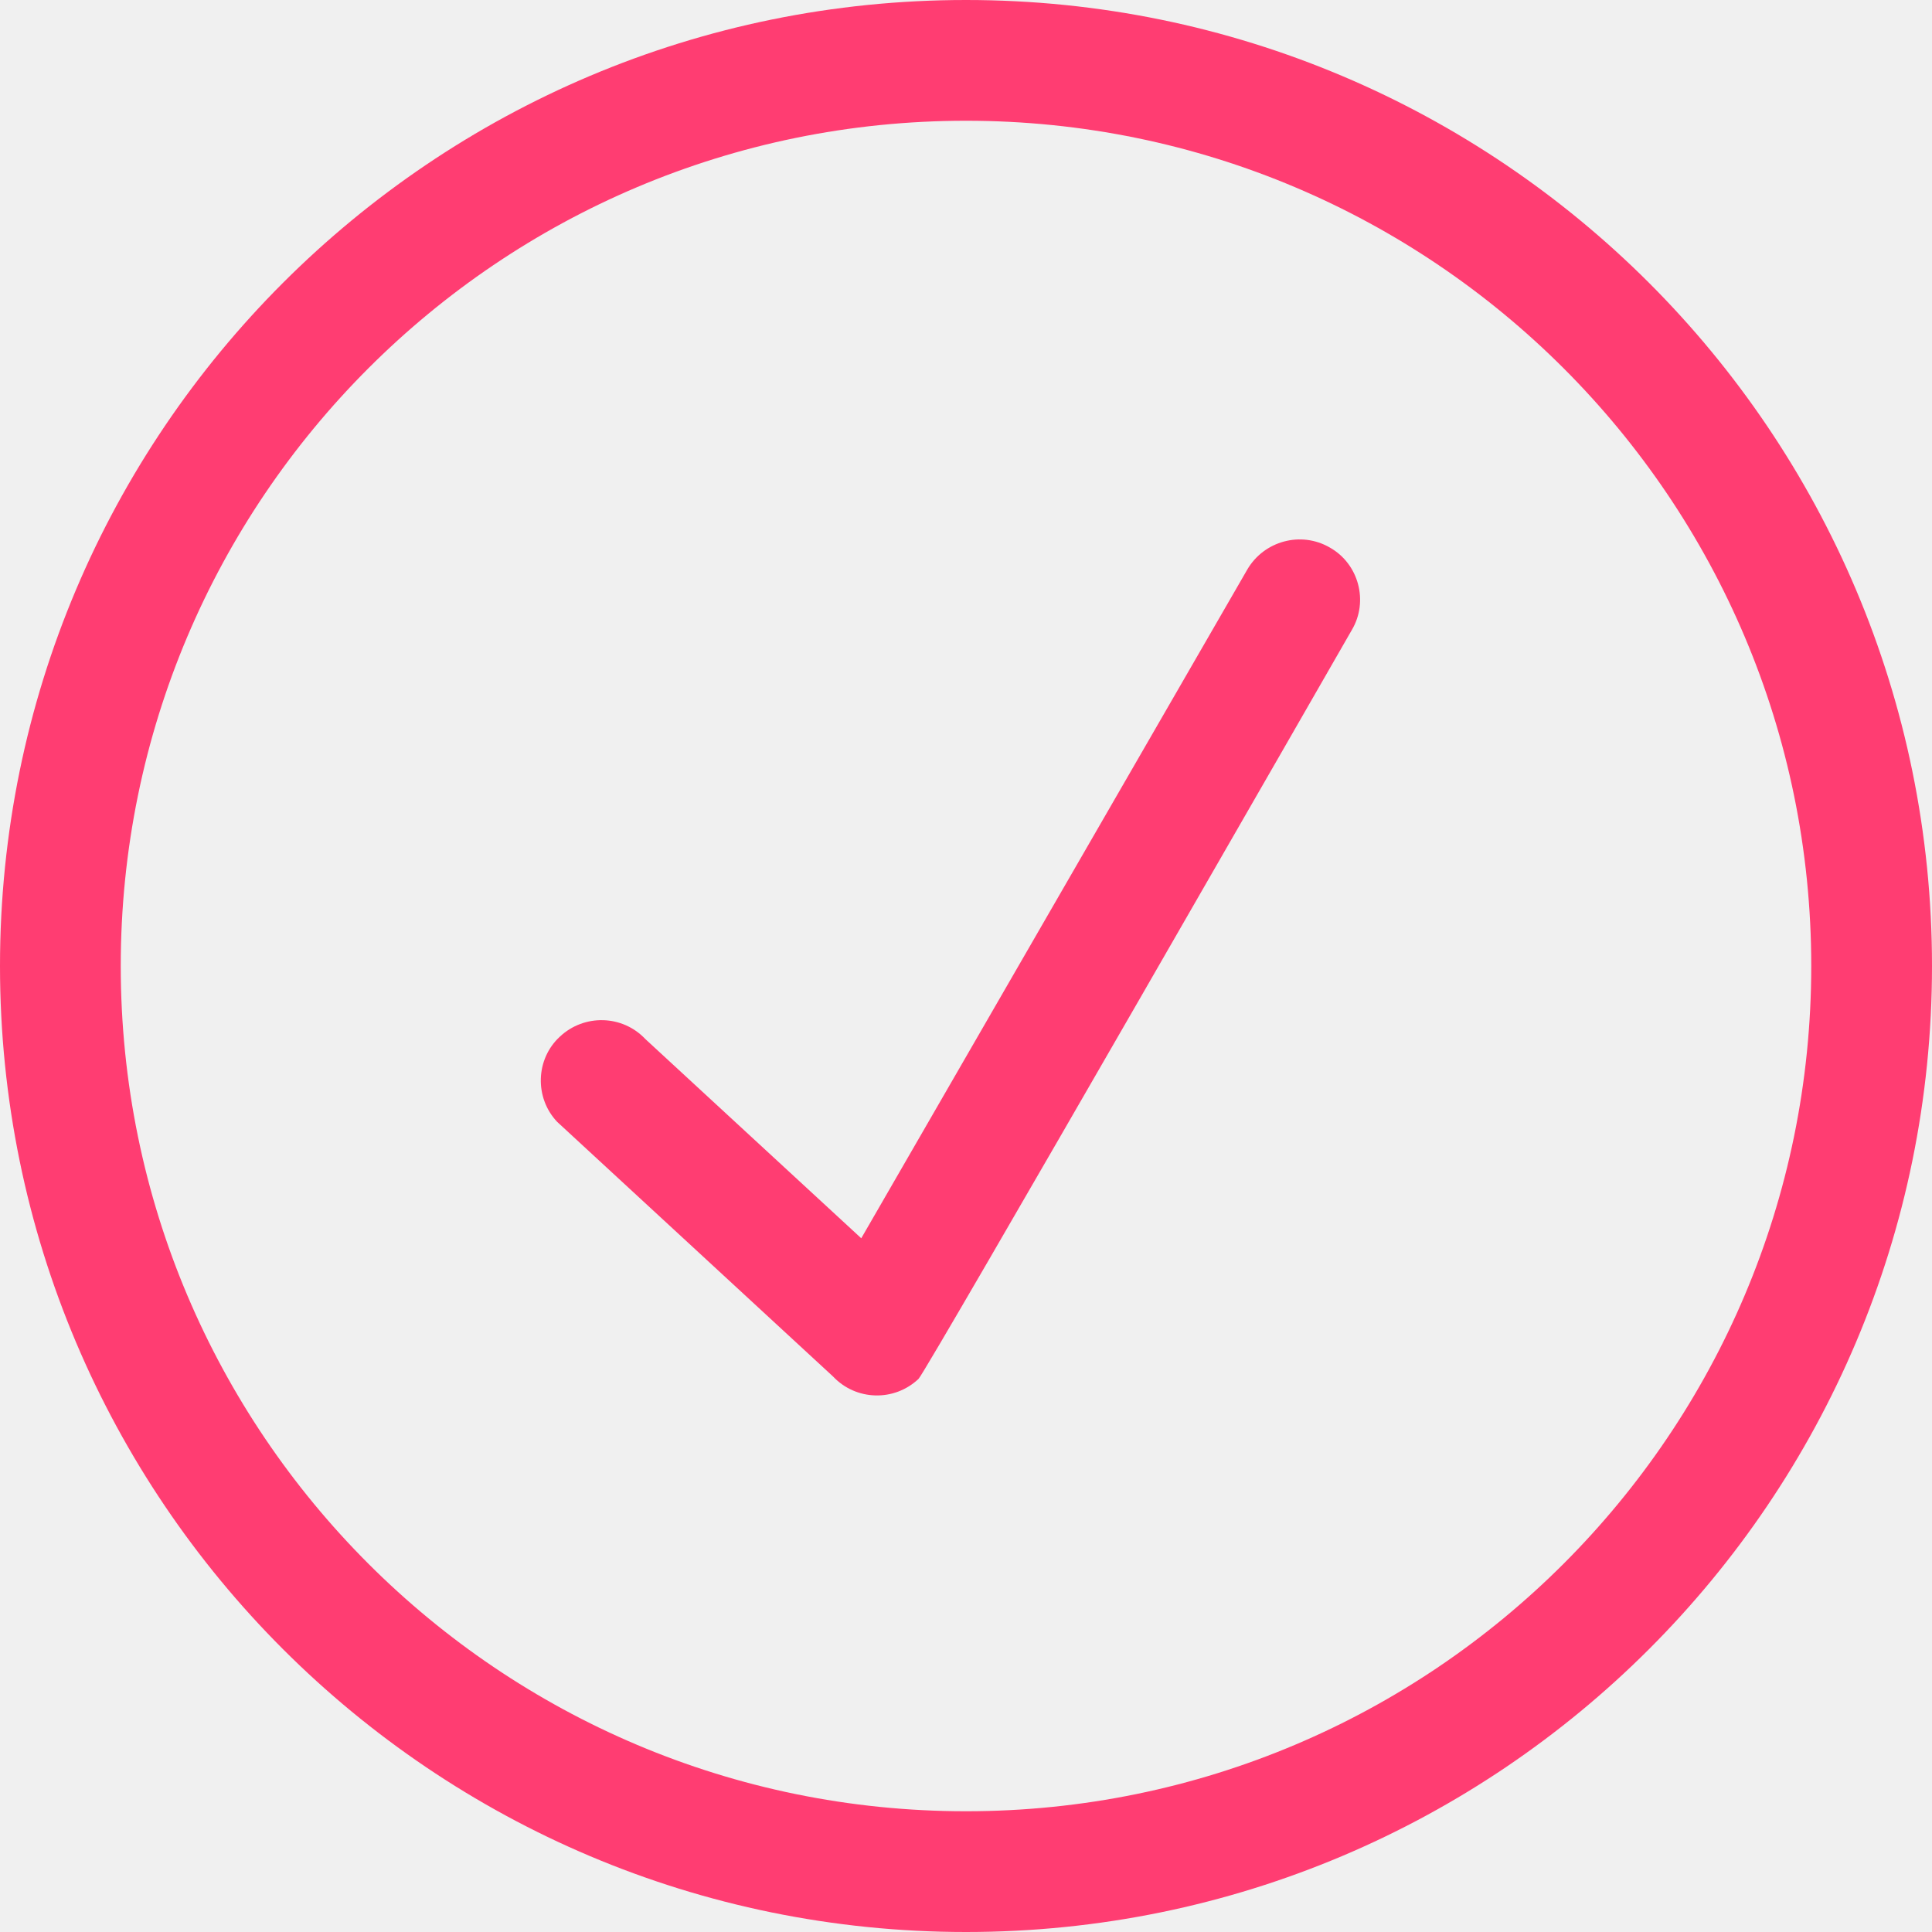
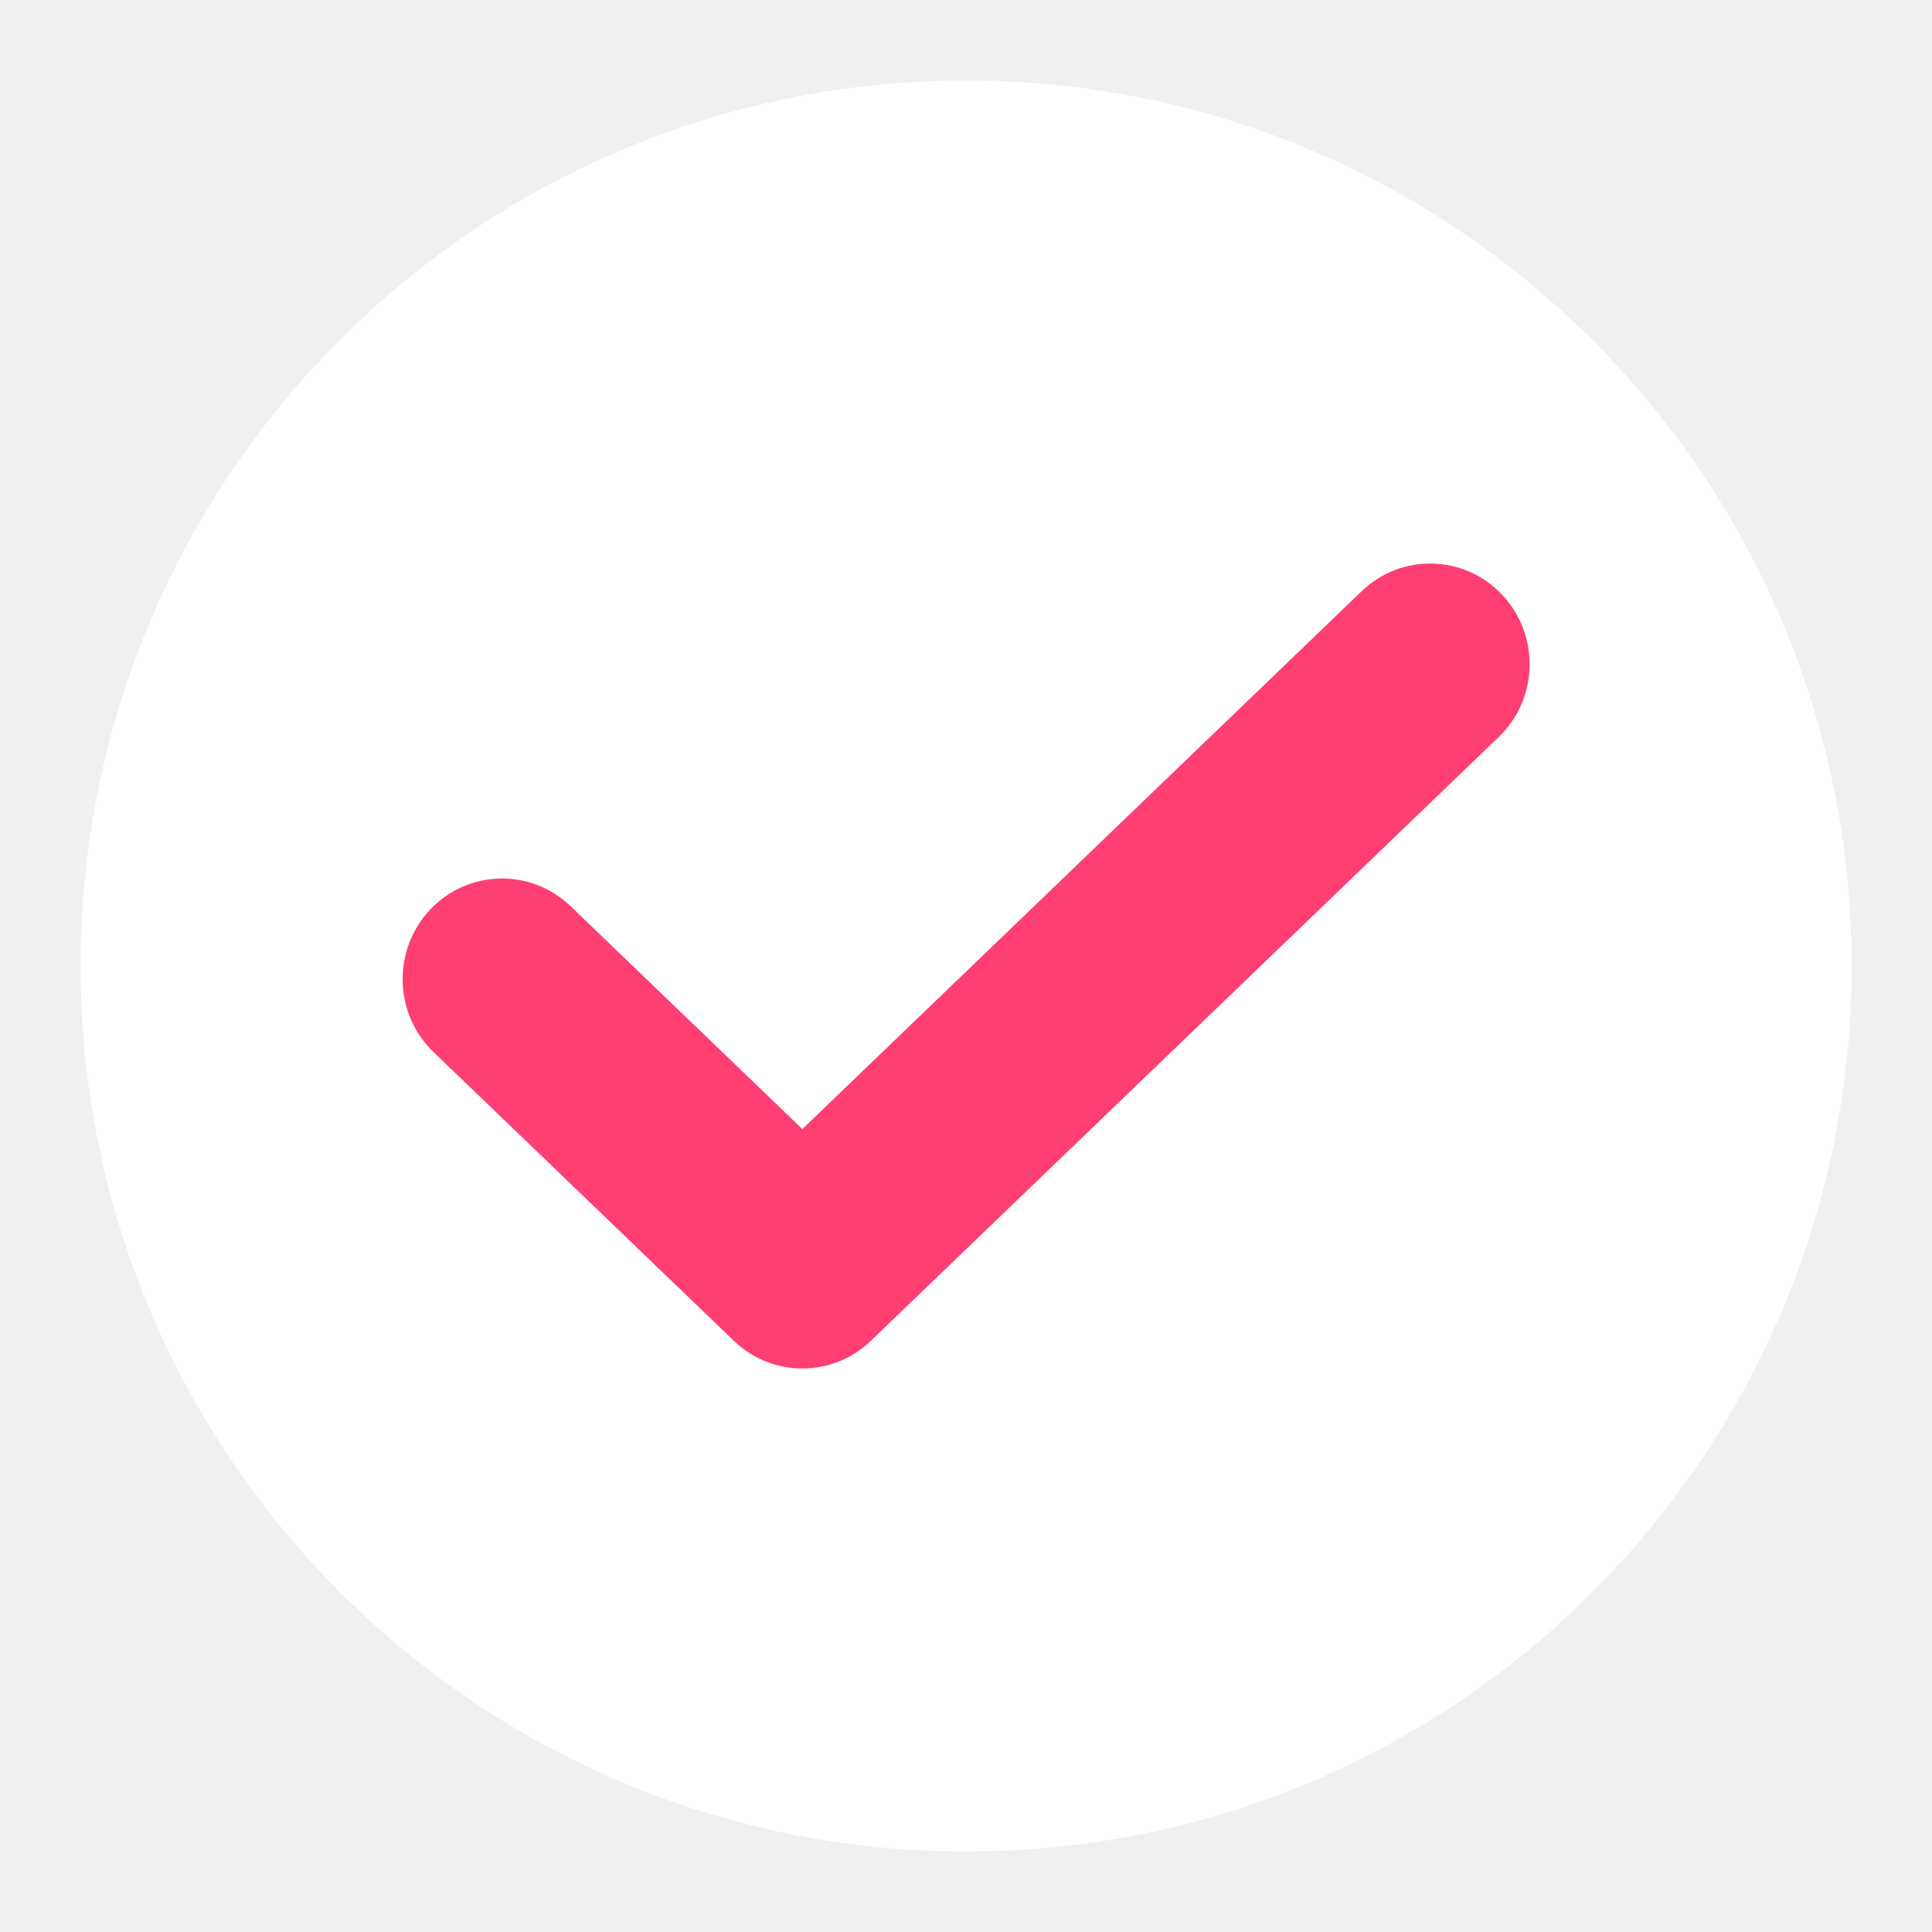
- <svg xmlns="http://www.w3.org/2000/svg" width="14px" height="14px" viewBox="0 0 14 14" version="1.1">
-   <defs />
-   <g id="Page-1" stroke="none" stroke-width="1" fill="none" fill-rule="evenodd">
-     <g id="Criar/editar-QUADRO" transform="translate(-190, -81)" fill="#FF3D72">
-       <g id="Group-4" transform="translate(-1, 70)">
-         <path d="M200.637,14.968 C200.427,14.846 200.16,14.92 200.039,15.126 L197.241,19.973 L195.676,18.529 C195.511,18.354 195.234,18.346 195.057,18.512 C194.881,18.674 194.872,18.954 195.037,19.129 L197.037,20.975 C197.202,21.15 197.479,21.159 197.656,20.992 C197.709,20.944 200.797,15.563 200.797,15.563 C200.918,15.357 200.846,15.086 200.637,14.968 L200.637,14.968 Z M198,24.125 C194.617,24.125 191.875,21.382 191.875,18 C191.875,14.618 194.617,11.875 198,11.875 C201.383,11.875 204.125,14.618 204.125,18 C204.125,21.382 201.383,24.125 198,24.125 L198,24.125 Z M198,11 C194.134,11 191,14.133 191,18 C191,21.867 194.134,25 198,25 C201.866,25 205,21.867 205,18 C205,14.133 201.866,11 198,11 L198,11 Z" id="icon_save" />
-       </g>
-     </g>
-   </g>
+ <svg xmlns="http://www.w3.org/2000/svg" width="20" height="20" viewBox="0 0 20 20" fill="none">
+   <ellipse cx="10.001" cy="10" rx="9.167" ry="9.167" fill="white" />
+   <path fill-rule="evenodd" clip-rule="evenodd" d="M15.551 6.158C15.943 6.575 15.927 7.234 15.514 7.63L9.015 13.88C8.618 14.262 7.994 14.262 7.597 13.88L4.488 10.891C4.076 10.495 4.06 9.835 4.451 9.418C4.843 9.001 5.494 8.985 5.907 9.381L8.306 11.688L14.096 6.12C14.508 5.724 15.16 5.741 15.551 6.158Z" fill="#FF3E72" />
</svg>
